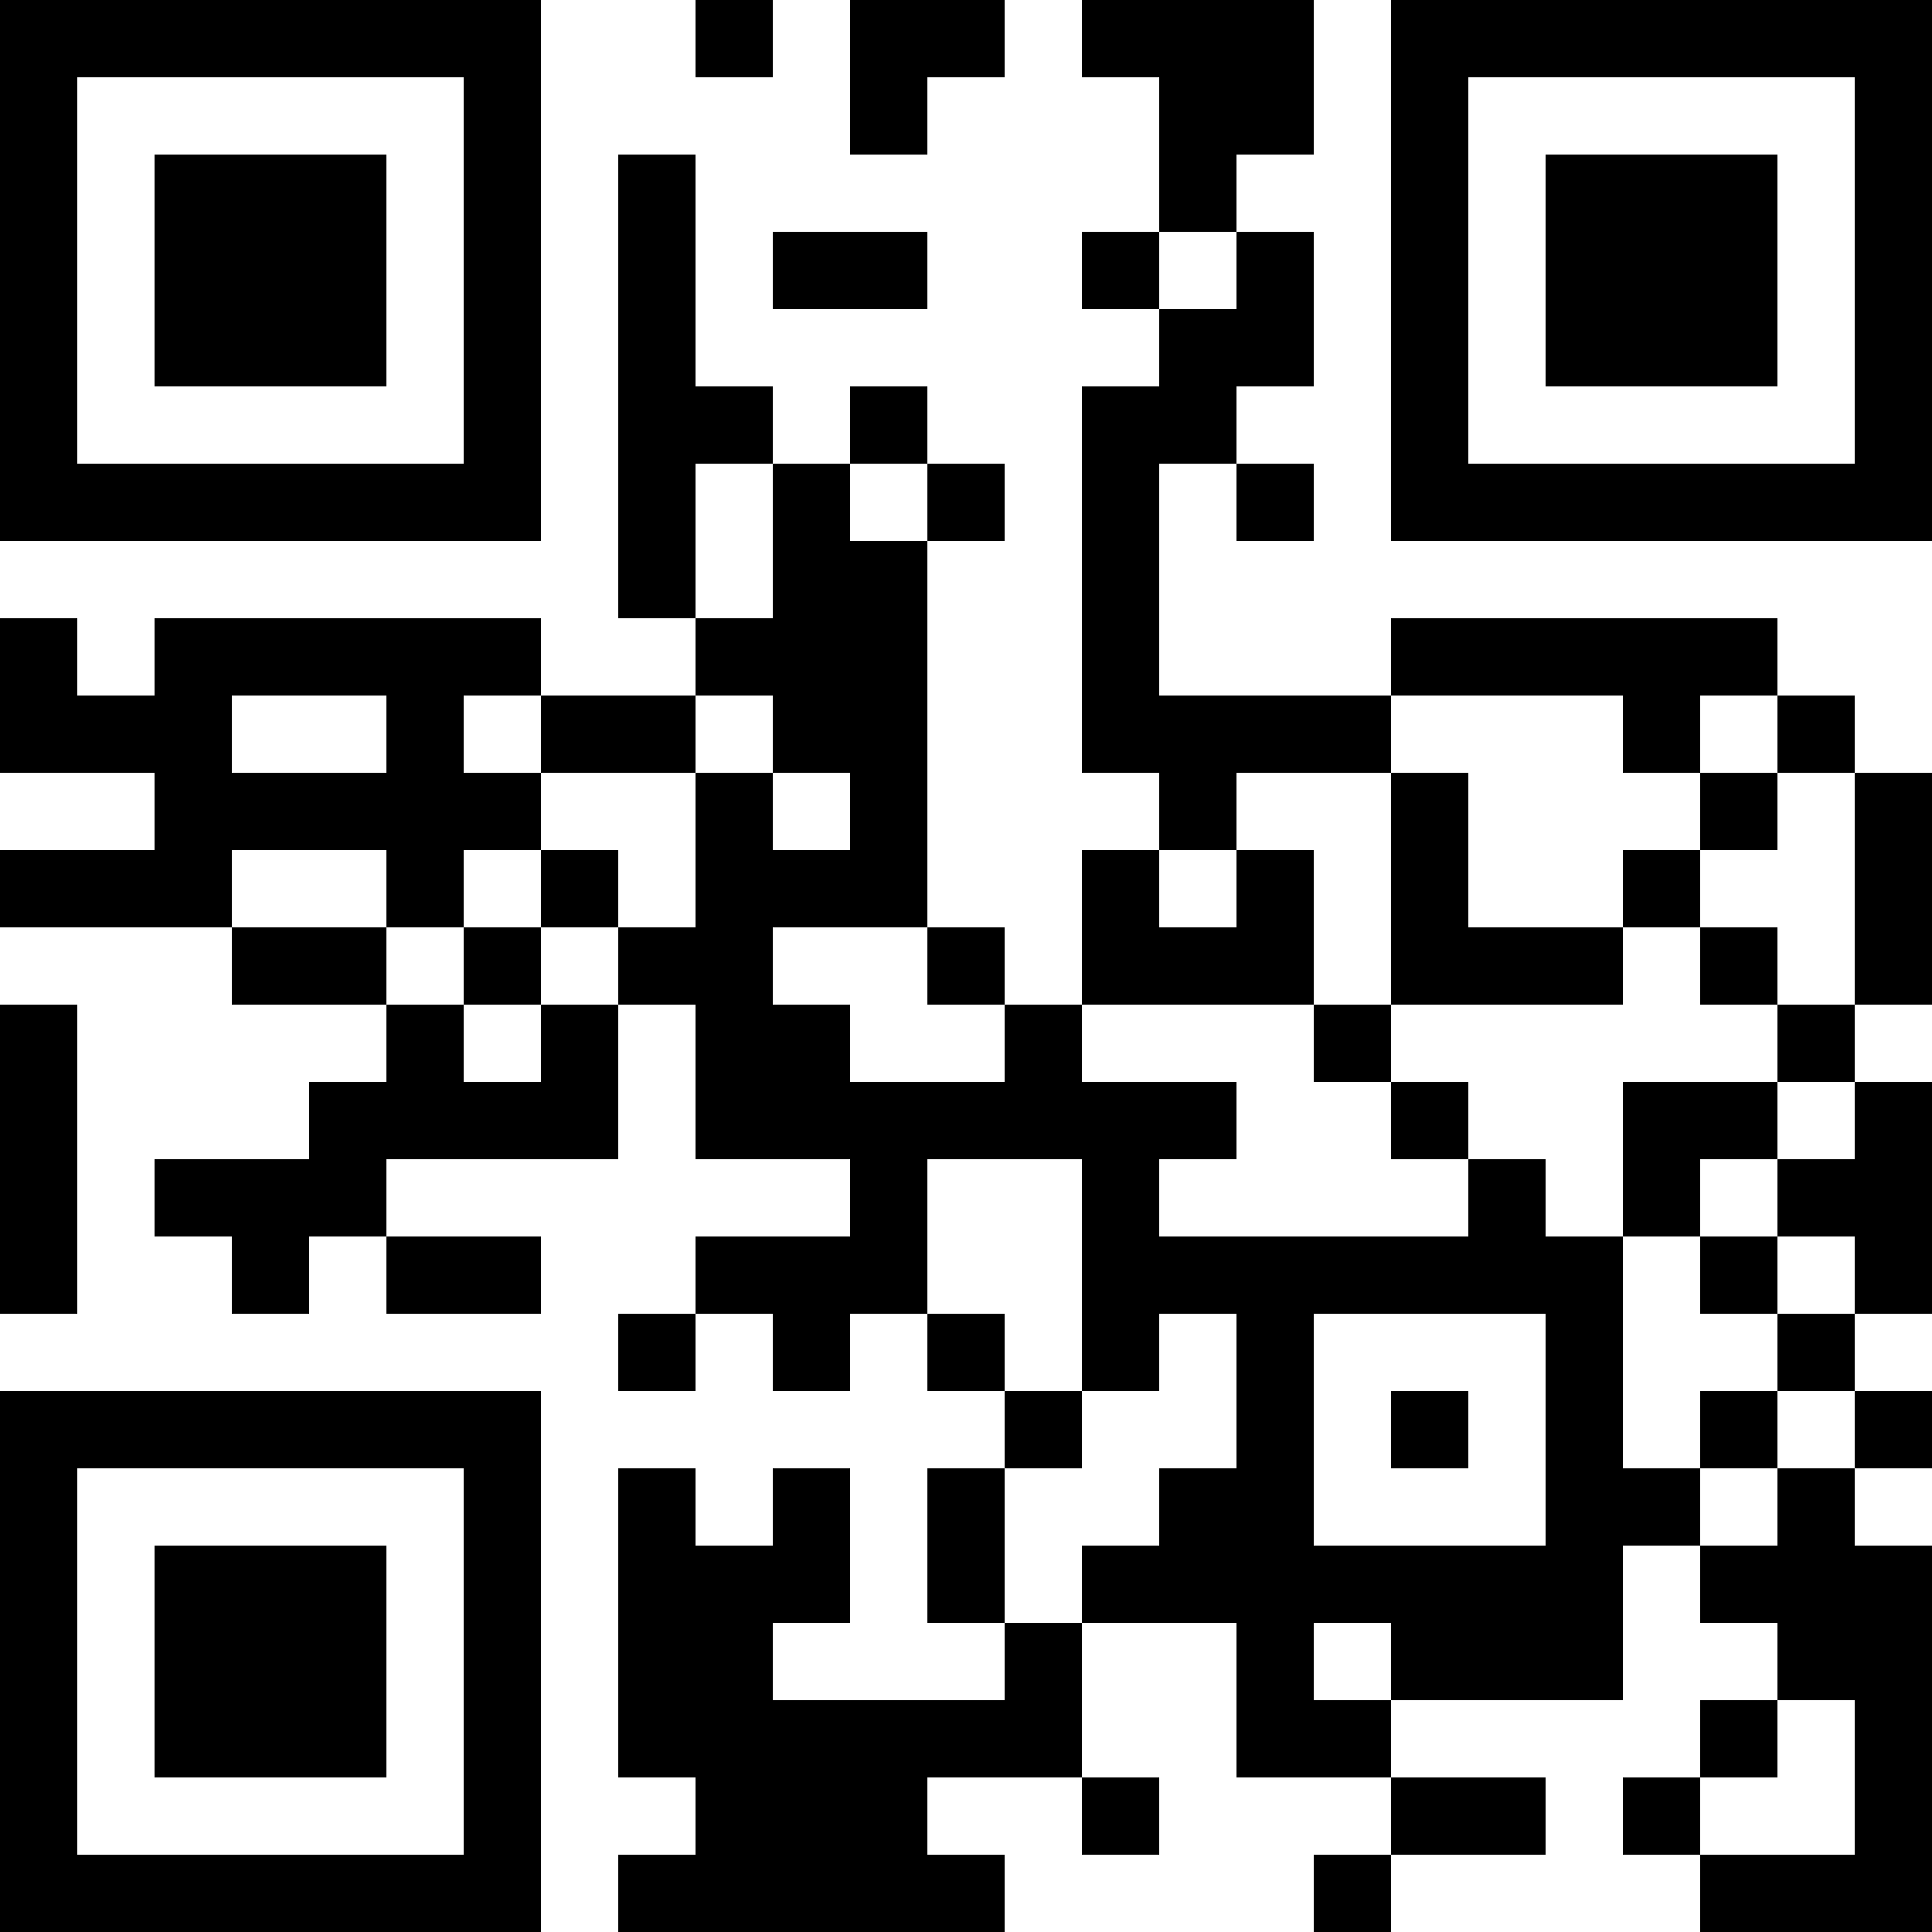
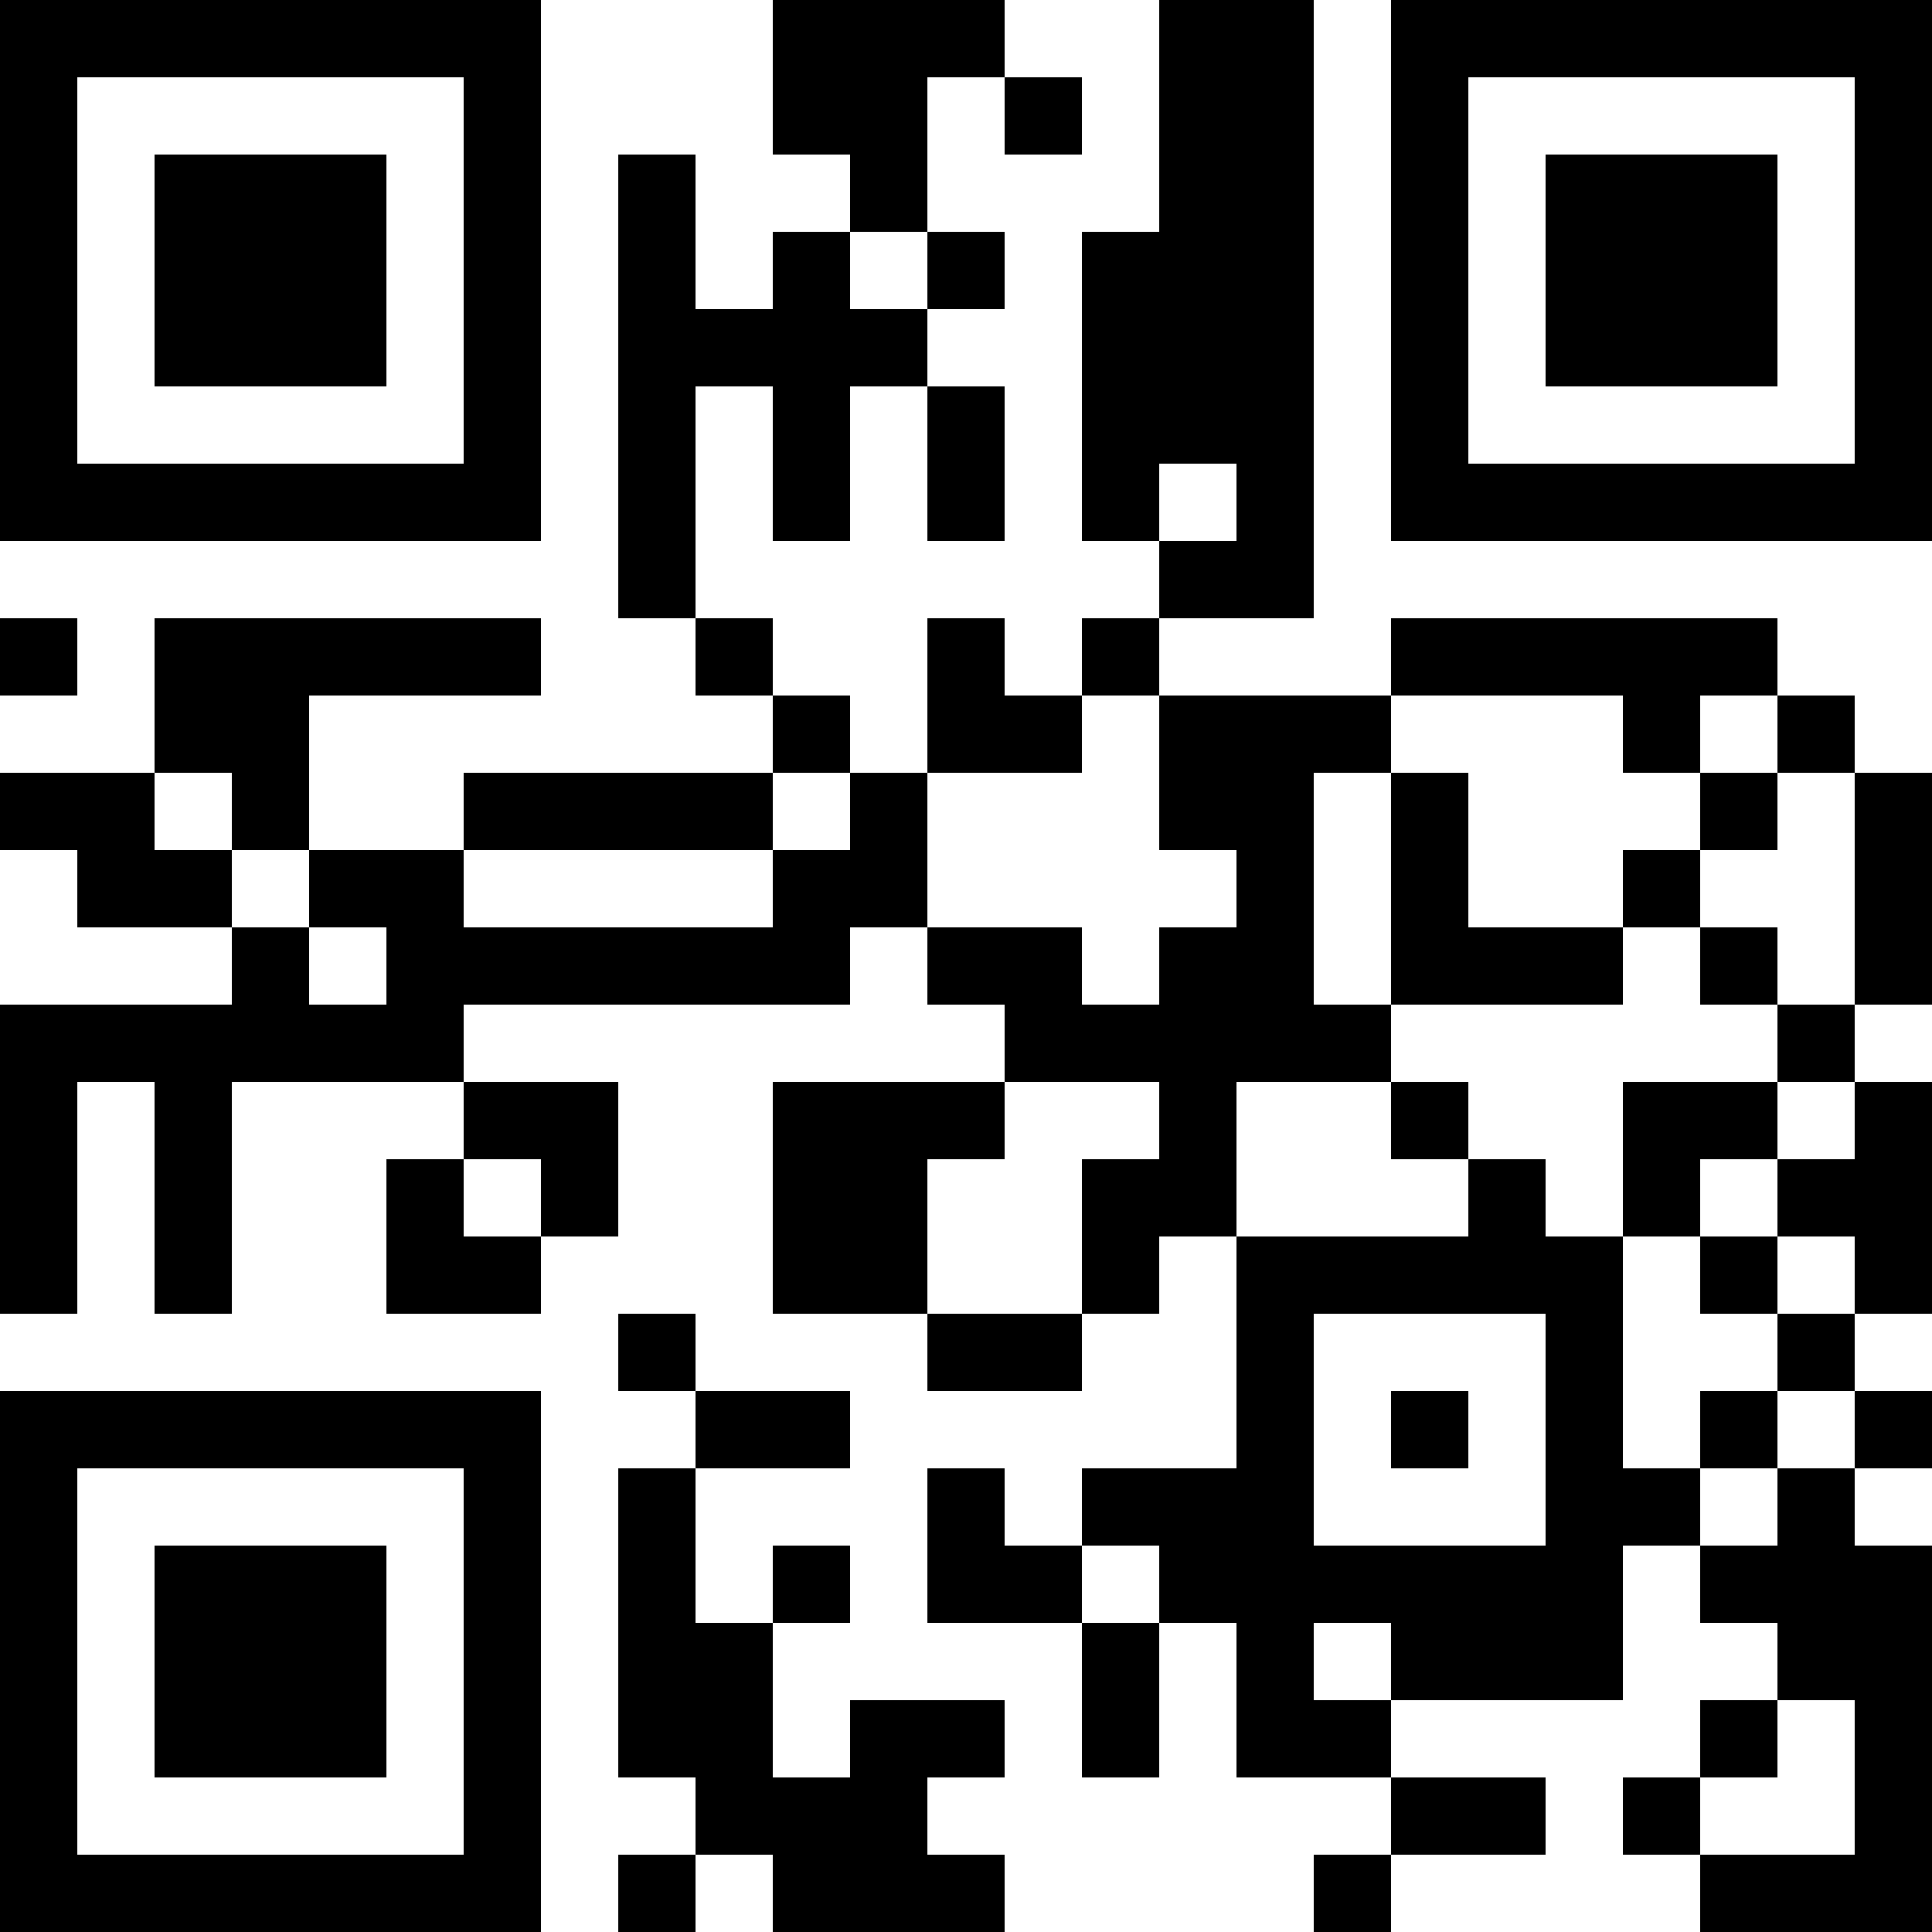
<svg xmlns="http://www.w3.org/2000/svg" version="1.1" width="200" height="200" viewBox="0 0 200 200">
  <rect x="0" y="0" width="200" height="200" fill="#ffffff" />
  <g transform="scale(8)">
    <g transform="translate(0,0)">
-       <path fill-rule="evenodd" d="M9 0L9 1L10 1L10 0ZM11 0L11 2L12 2L12 1L13 1L13 0ZM14 0L14 1L15 1L15 3L14 3L14 4L15 4L15 5L14 5L14 10L15 10L15 11L14 11L14 13L13 13L13 12L12 12L12 7L13 7L13 6L12 6L12 5L11 5L11 6L10 6L10 5L9 5L9 2L8 2L8 8L9 8L9 9L7 9L7 8L2 8L2 9L1 9L1 8L0 8L0 10L2 10L2 11L0 11L0 12L3 12L3 13L5 13L5 14L4 14L4 15L2 15L2 16L3 16L3 17L4 17L4 16L5 16L5 17L7 17L7 16L5 16L5 15L8 15L8 13L9 13L9 15L11 15L11 16L9 16L9 17L8 17L8 18L9 18L9 17L10 17L10 18L11 18L11 17L12 17L12 18L13 18L13 19L12 19L12 21L13 21L13 22L10 22L10 21L11 21L11 19L10 19L10 20L9 20L9 19L8 19L8 23L9 23L9 24L8 24L8 25L13 25L13 24L12 24L12 23L14 23L14 24L15 24L15 23L14 23L14 21L16 21L16 23L18 23L18 24L17 24L17 25L18 25L18 24L20 24L20 23L18 23L18 22L21 22L21 20L22 20L22 21L23 21L23 22L22 22L22 23L21 23L21 24L22 24L22 25L25 25L25 20L24 20L24 19L25 19L25 18L24 18L24 17L25 17L25 14L24 14L24 13L25 13L25 10L24 10L24 9L23 9L23 8L18 8L18 9L15 9L15 6L16 6L16 7L17 7L17 6L16 6L16 5L17 5L17 3L16 3L16 2L17 2L17 0ZM10 3L10 4L12 4L12 3ZM15 3L15 4L16 4L16 3ZM9 6L9 8L10 8L10 6ZM11 6L11 7L12 7L12 6ZM3 9L3 10L5 10L5 9ZM6 9L6 10L7 10L7 11L6 11L6 12L5 12L5 11L3 11L3 12L5 12L5 13L6 13L6 14L7 14L7 13L8 13L8 12L9 12L9 10L10 10L10 11L11 11L11 10L10 10L10 9L9 9L9 10L7 10L7 9ZM18 9L18 10L16 10L16 11L15 11L15 12L16 12L16 11L17 11L17 13L14 13L14 14L16 14L16 15L15 15L15 16L19 16L19 15L20 15L20 16L21 16L21 19L22 19L22 20L23 20L23 19L24 19L24 18L23 18L23 17L24 17L24 16L23 16L23 15L24 15L24 14L23 14L23 13L24 13L24 10L23 10L23 9L22 9L22 10L21 10L21 9ZM18 10L18 13L17 13L17 14L18 14L18 15L19 15L19 14L18 14L18 13L21 13L21 12L22 12L22 13L23 13L23 12L22 12L22 11L23 11L23 10L22 10L22 11L21 11L21 12L19 12L19 10ZM7 11L7 12L6 12L6 13L7 13L7 12L8 12L8 11ZM10 12L10 13L11 13L11 14L13 14L13 13L12 13L12 12ZM0 13L0 17L1 17L1 13ZM21 14L21 16L22 16L22 17L23 17L23 16L22 16L22 15L23 15L23 14ZM12 15L12 17L13 17L13 18L14 18L14 19L13 19L13 21L14 21L14 20L15 20L15 19L16 19L16 17L15 17L15 18L14 18L14 15ZM17 17L17 20L20 20L20 17ZM18 18L18 19L19 19L19 18ZM22 18L22 19L23 19L23 18ZM17 21L17 22L18 22L18 21ZM23 22L23 23L22 23L22 24L24 24L24 22ZM0 0L0 7L7 7L7 0ZM1 1L1 6L6 6L6 1ZM2 2L2 5L5 5L5 2ZM18 0L18 7L25 7L25 0ZM19 1L19 6L24 6L24 1ZM20 2L20 5L23 5L23 2ZM0 18L0 25L7 25L7 18ZM1 19L1 24L6 24L6 19ZM2 20L2 23L5 23L5 20Z" fill="#000000" />
+       <path fill-rule="evenodd" d="M10 0L10 2L11 2L11 3L10 3L10 4L9 4L9 2L8 2L8 8L9 8L9 9L10 9L10 10L6 10L6 11L4 11L4 9L7 9L7 8L2 8L2 10L0 10L0 11L1 11L1 12L3 12L3 13L0 13L0 17L1 17L1 14L2 14L2 17L3 17L3 14L6 14L6 15L5 15L5 17L7 17L7 16L8 16L8 14L6 14L6 13L11 13L11 12L12 12L12 13L13 13L13 14L10 14L10 17L12 17L12 18L14 18L14 17L15 17L15 16L16 16L16 19L14 19L14 20L13 20L13 19L12 19L12 21L14 21L14 23L15 23L15 21L16 21L16 23L18 23L18 24L17 24L17 25L18 25L18 24L20 24L20 23L18 23L18 22L21 22L21 20L22 20L22 21L23 21L23 22L22 22L22 23L21 23L21 24L22 24L22 25L25 25L25 20L24 20L24 19L25 19L25 18L24 18L24 17L25 17L25 14L24 14L24 13L25 13L25 10L24 10L24 9L23 9L23 8L18 8L18 9L15 9L15 8L17 8L17 0L15 0L15 3L14 3L14 7L15 7L15 8L14 8L14 9L13 9L13 8L12 8L12 10L11 10L11 9L10 9L10 8L9 8L9 5L10 5L10 7L11 7L11 5L12 5L12 7L13 7L13 5L12 5L12 4L13 4L13 3L12 3L12 1L13 1L13 2L14 2L14 1L13 1L13 0ZM11 3L11 4L12 4L12 3ZM15 6L15 7L16 7L16 6ZM0 8L0 9L1 9L1 8ZM14 9L14 10L12 10L12 12L14 12L14 13L15 13L15 12L16 12L16 11L15 11L15 9ZM18 9L18 10L17 10L17 13L18 13L18 14L16 14L16 16L19 16L19 15L20 15L20 16L21 16L21 19L22 19L22 20L23 20L23 19L24 19L24 18L23 18L23 17L24 17L24 16L23 16L23 15L24 15L24 14L23 14L23 13L24 13L24 10L23 10L23 9L22 9L22 10L21 10L21 9ZM2 10L2 11L3 11L3 12L4 12L4 13L5 13L5 12L4 12L4 11L3 11L3 10ZM10 10L10 11L6 11L6 12L10 12L10 11L11 11L11 10ZM18 10L18 13L21 13L21 12L22 12L22 13L23 13L23 12L22 12L22 11L23 11L23 10L22 10L22 11L21 11L21 12L19 12L19 10ZM13 14L13 15L12 15L12 17L14 17L14 15L15 15L15 14ZM18 14L18 15L19 15L19 14ZM21 14L21 16L22 16L22 17L23 17L23 16L22 16L22 15L23 15L23 14ZM6 15L6 16L7 16L7 15ZM8 17L8 18L9 18L9 19L8 19L8 23L9 23L9 24L8 24L8 25L9 25L9 24L10 24L10 25L13 25L13 24L12 24L12 23L13 23L13 22L11 22L11 23L10 23L10 21L11 21L11 20L10 20L10 21L9 21L9 19L11 19L11 18L9 18L9 17ZM17 17L17 20L20 20L20 17ZM18 18L18 19L19 19L19 18ZM22 18L22 19L23 19L23 18ZM14 20L14 21L15 21L15 20ZM17 21L17 22L18 22L18 21ZM23 22L23 23L22 23L22 24L24 24L24 22ZM0 0L0 7L7 7L7 0ZM1 1L1 6L6 6L6 1ZM2 2L2 5L5 5L5 2ZM18 0L18 7L25 7L25 0ZM19 1L19 6L24 6L24 1ZM20 2L20 5L23 5L23 2ZM0 18L0 25L7 25L7 18ZM1 19L1 24L6 24L6 19ZM2 20L2 23L5 23L5 20Z" fill="#000000" />
    </g>
  </g>
</svg>
